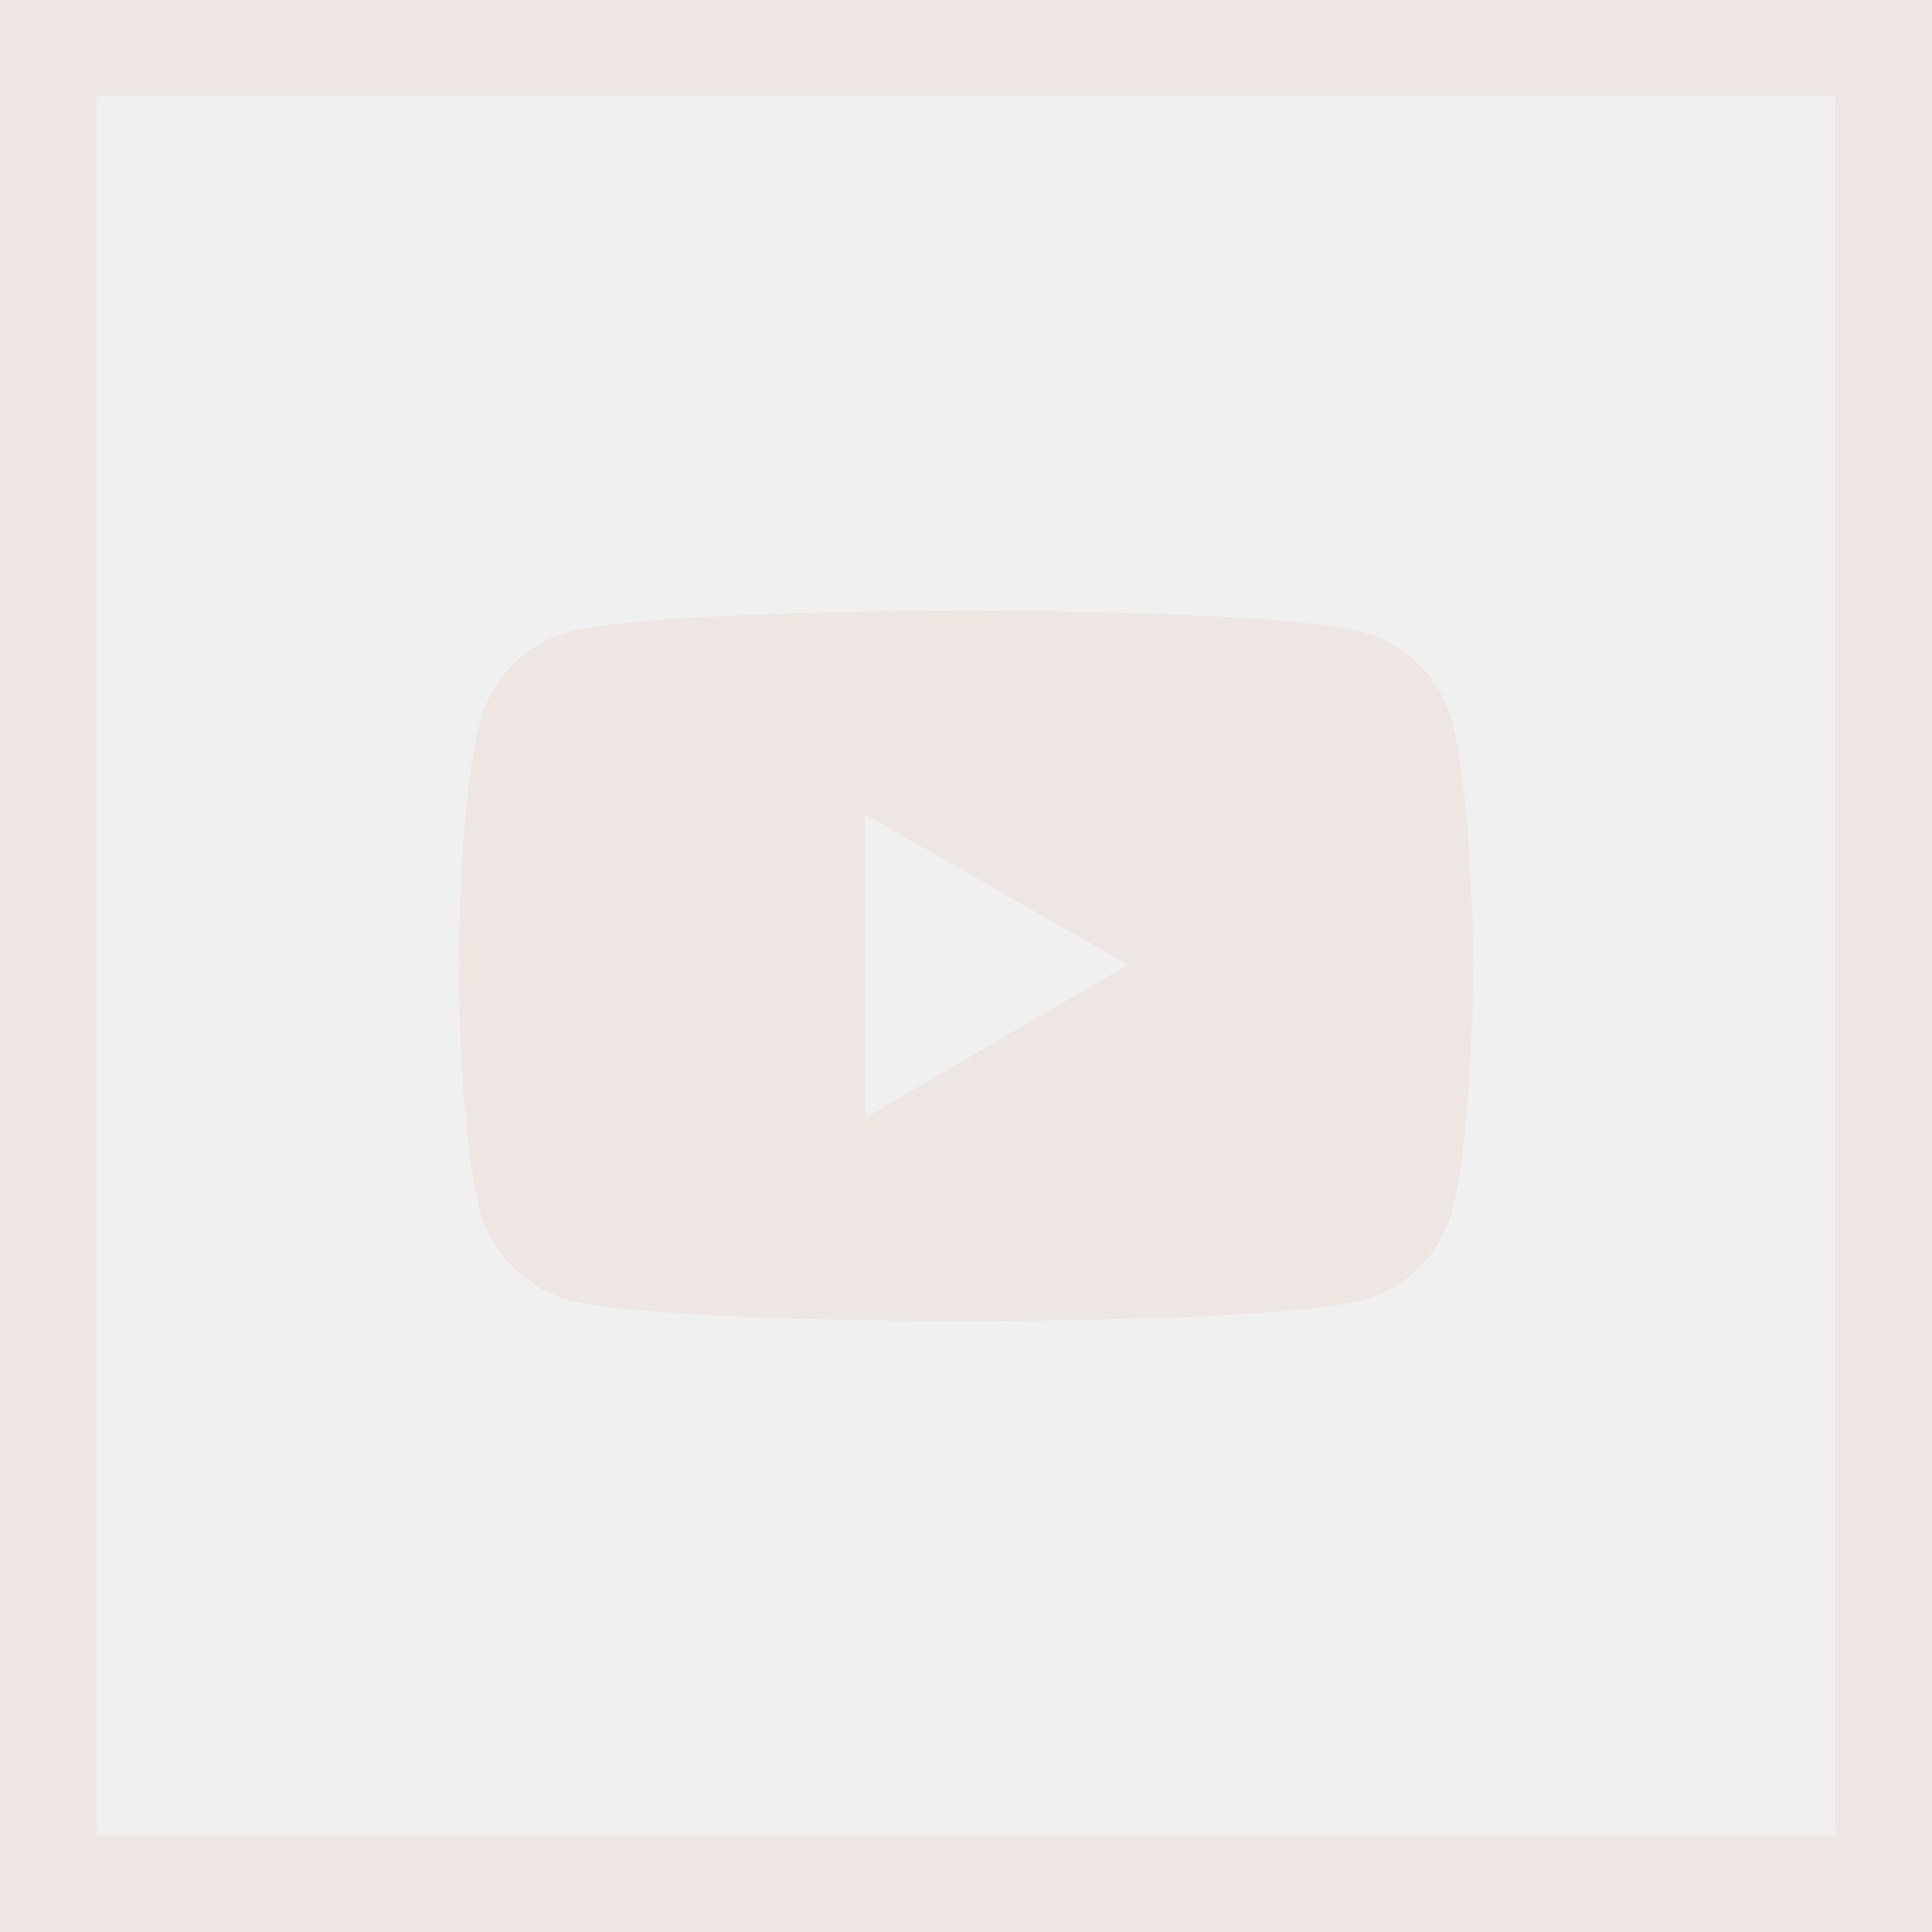
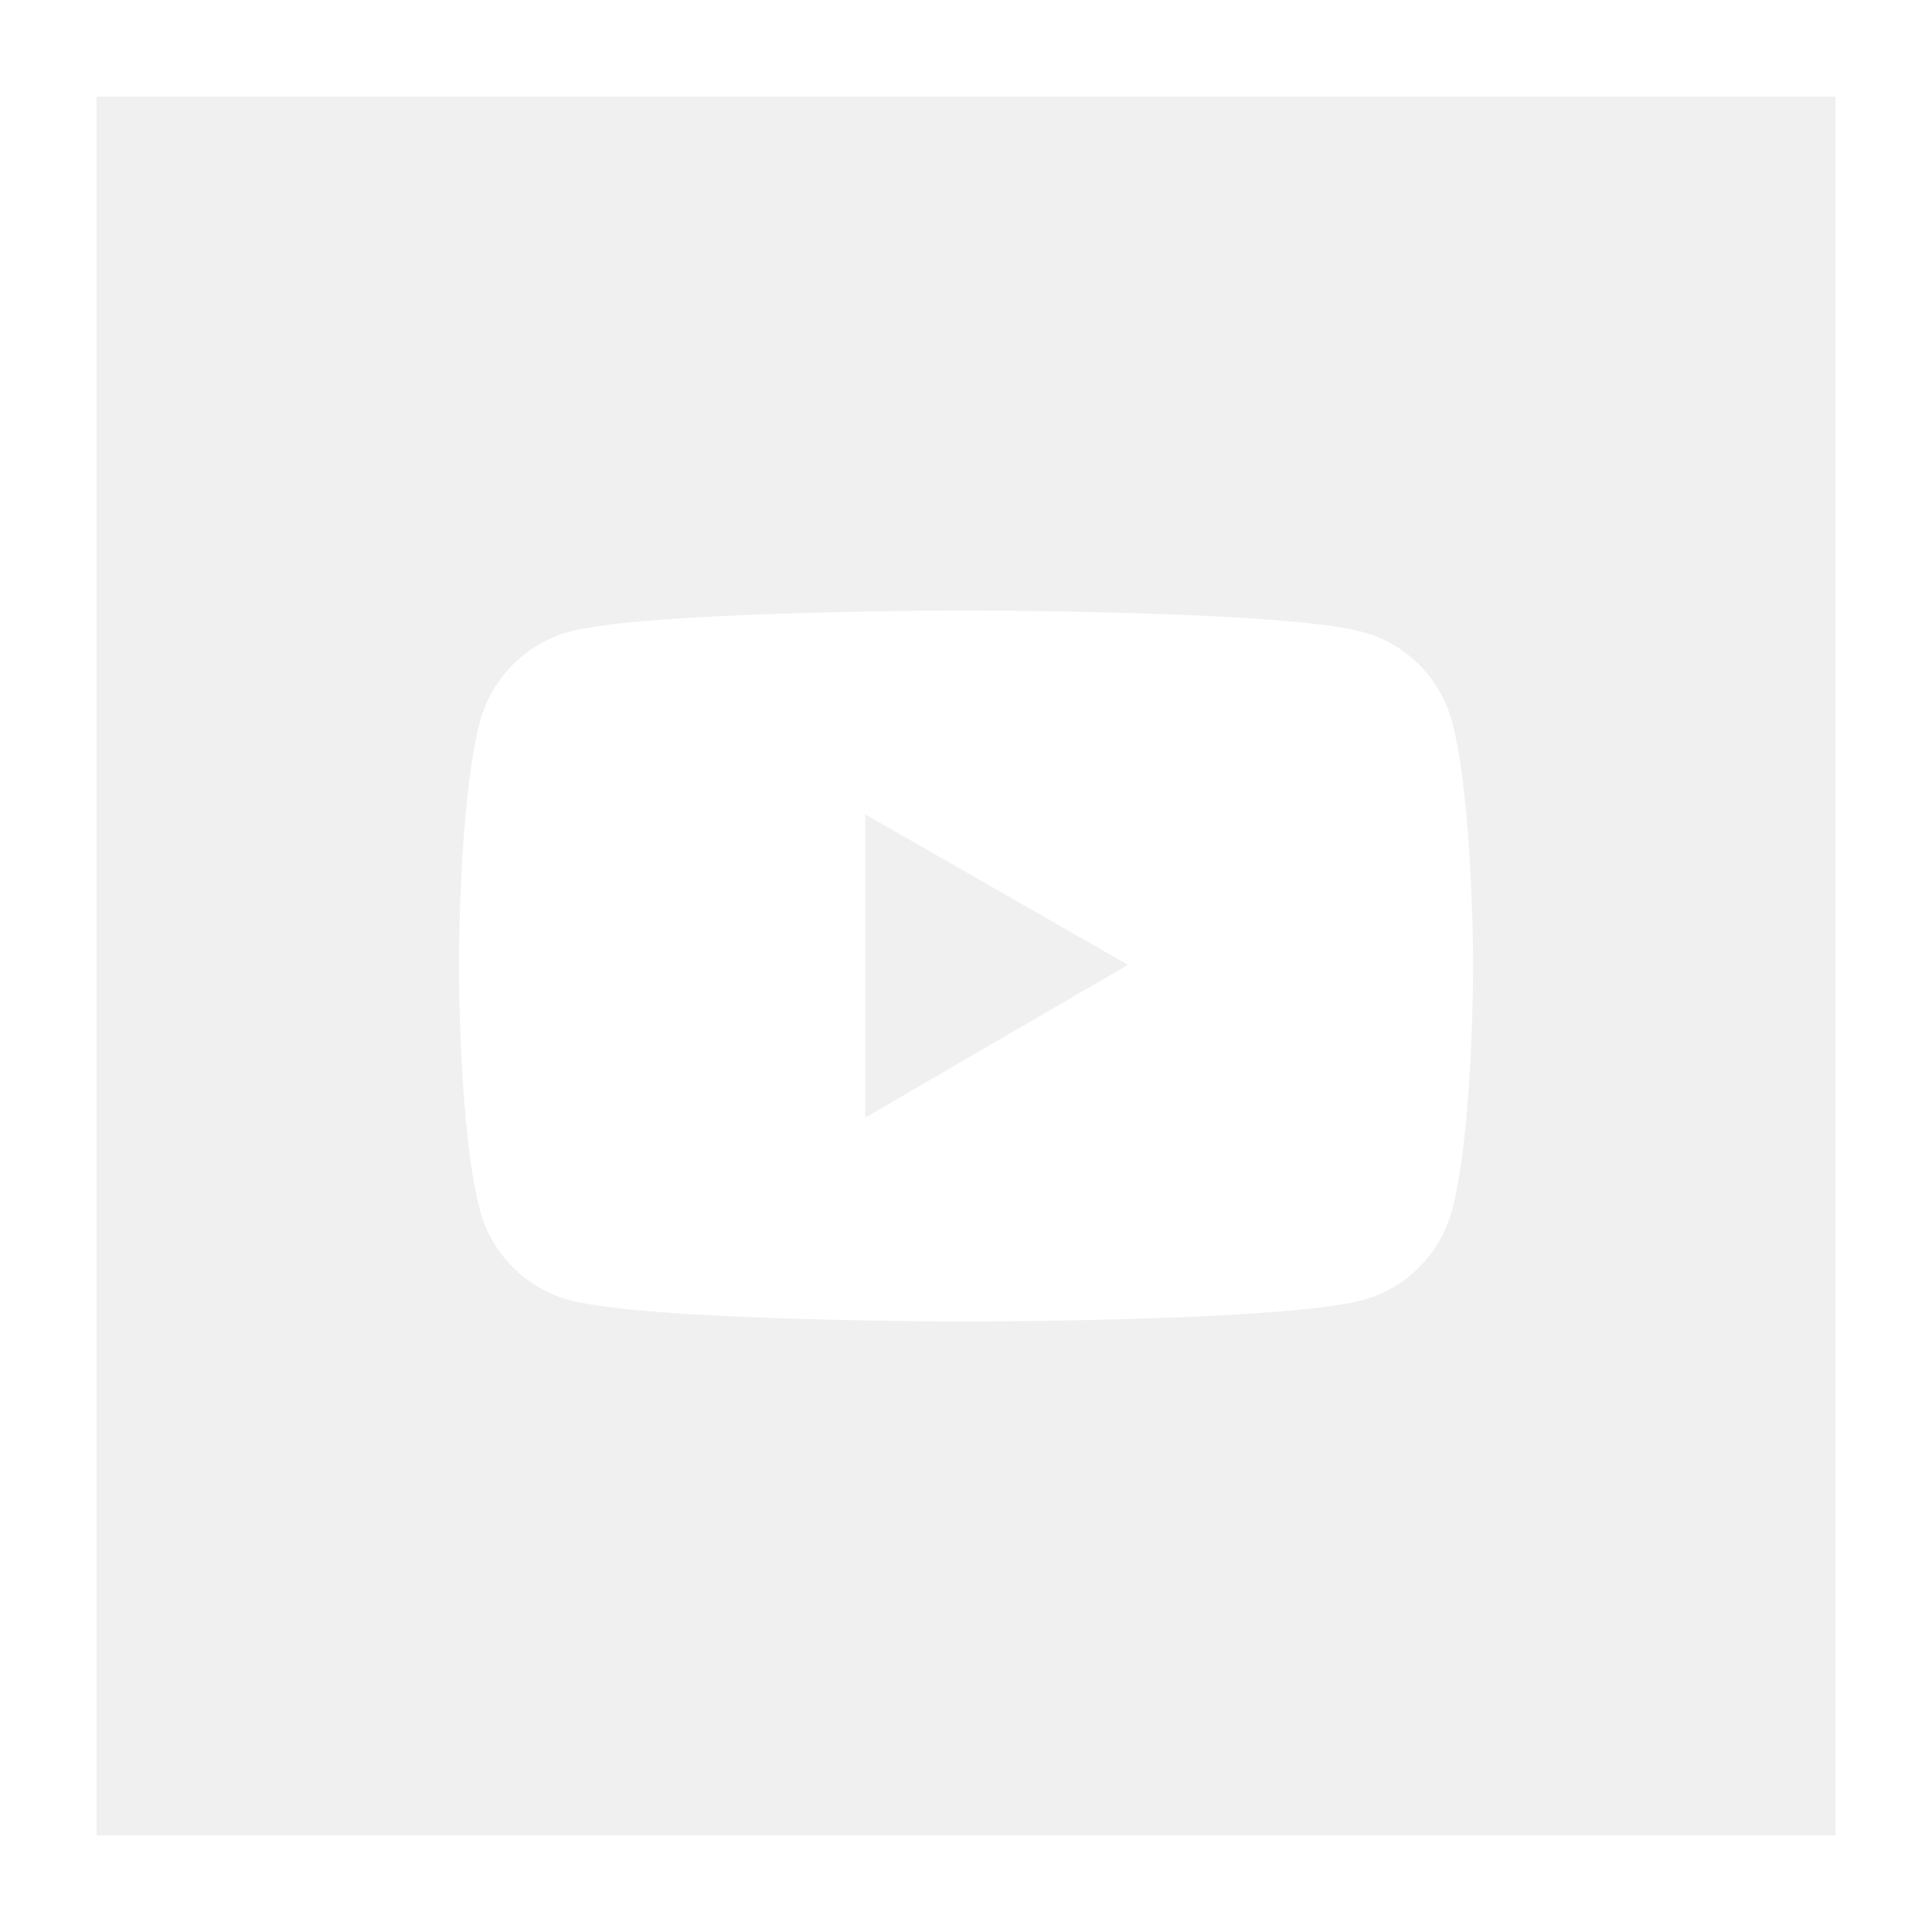
<svg xmlns="http://www.w3.org/2000/svg" width="20" height="20" viewBox="0 0 20 20" fill="none">
-   <rect x="0.5" y="0.5" width="19" height="19" stroke="#EEE6E2" />
-   <path d="M15.031 7.47C14.971 7.247 14.854 7.044 14.691 6.881C14.528 6.718 14.325 6.601 14.103 6.541C13.284 6.32 10 6.32 10 6.32C10 6.32 6.716 6.32 5.897 6.539C5.675 6.599 5.472 6.717 5.309 6.88C5.146 7.043 5.029 7.246 4.969 7.469C4.75 8.289 4.75 10 4.75 10C4.75 10 4.75 11.711 4.969 12.53C5.09 12.982 5.446 13.339 5.897 13.459C6.716 13.68 10 13.68 10 13.68C10 13.68 13.284 13.68 14.103 13.459C14.555 13.339 14.91 12.982 15.031 12.53C15.25 11.711 15.25 10 15.25 10C15.25 10 15.25 8.289 15.031 7.47ZM8.957 11.57V8.43L11.676 9.988L8.957 11.57Z" fill="#EEE6E2" />
+   <rect x="0.5" y="0.5" width="19" height="19" stroke="#fff" />
+   <path d="M15.031 7.47C14.971 7.247 14.854 7.044 14.691 6.881C14.528 6.718 14.325 6.601 14.103 6.541C13.284 6.32 10 6.32 10 6.32C10 6.32 6.716 6.32 5.897 6.539C5.675 6.599 5.472 6.717 5.309 6.88C5.146 7.043 5.029 7.246 4.969 7.469C4.75 8.289 4.75 10 4.75 10C4.75 10 4.75 11.711 4.969 12.53C5.09 12.982 5.446 13.339 5.897 13.459C6.716 13.68 10 13.68 10 13.68C10 13.68 13.284 13.68 14.103 13.459C14.555 13.339 14.91 12.982 15.031 12.53C15.25 11.711 15.25 10 15.25 10C15.25 10 15.25 8.289 15.031 7.47ZM8.957 11.57V8.43L11.676 9.988L8.957 11.57Z" fill="#fff" />
</svg>
